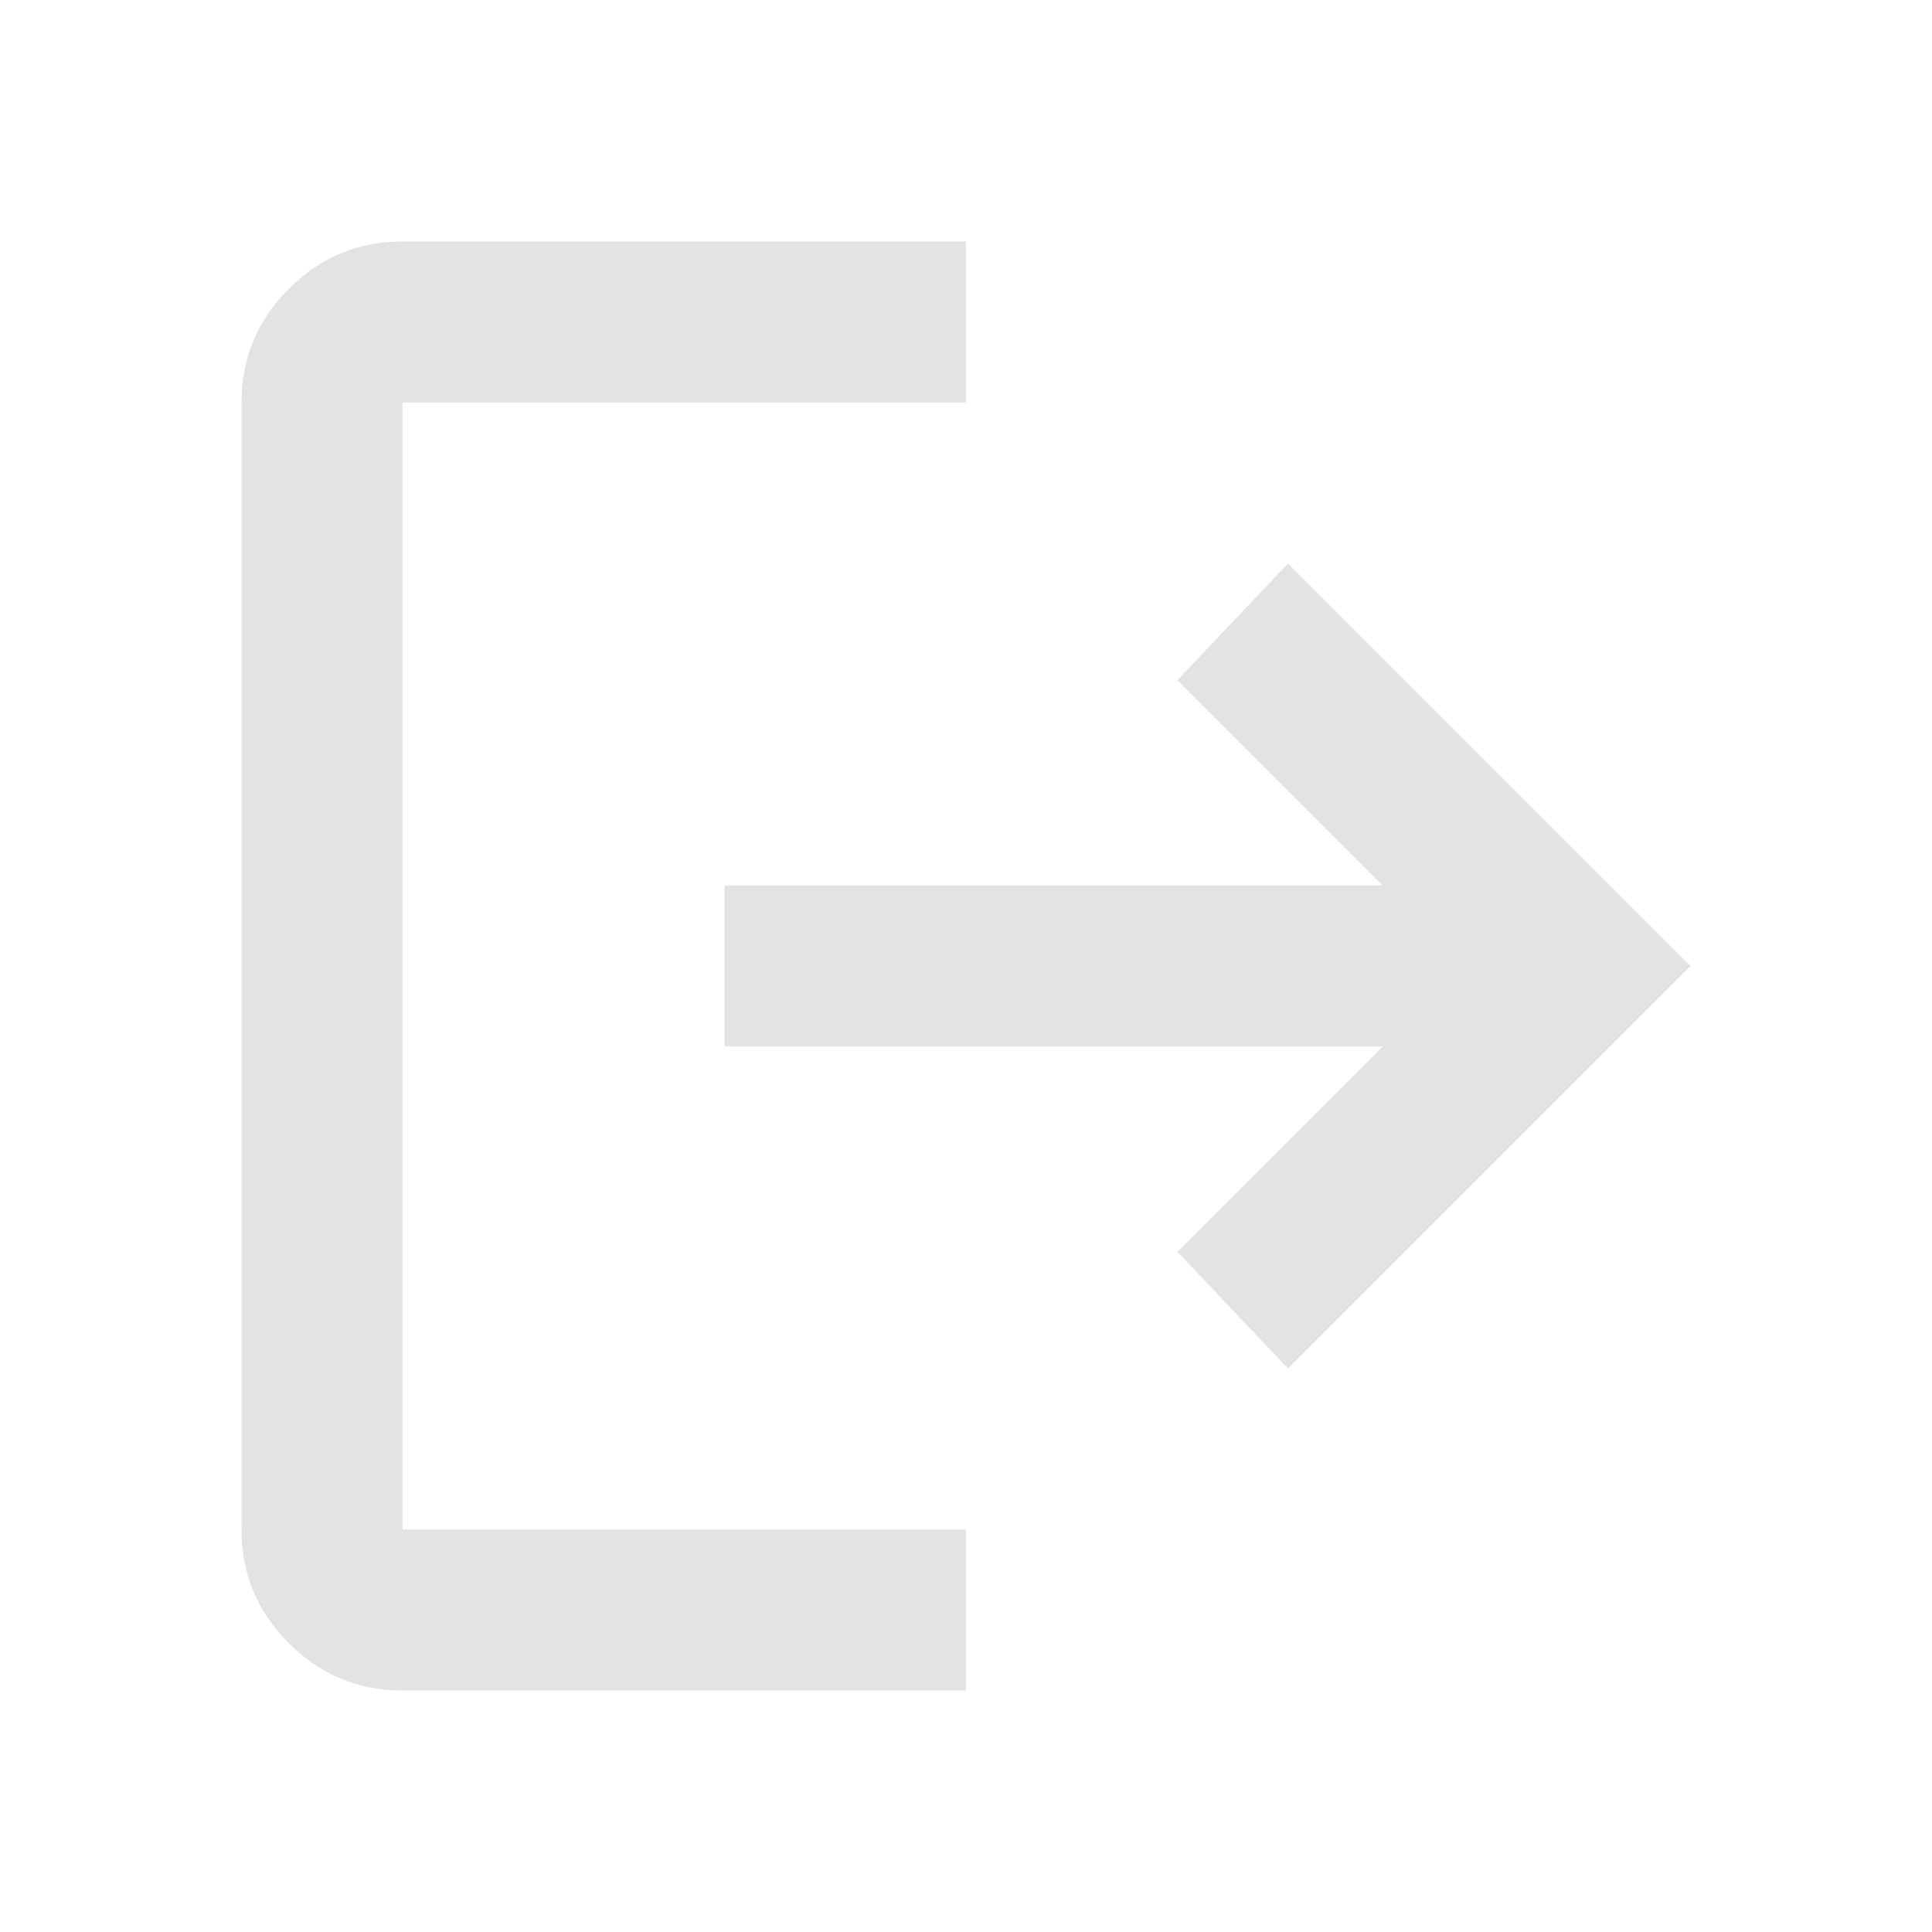
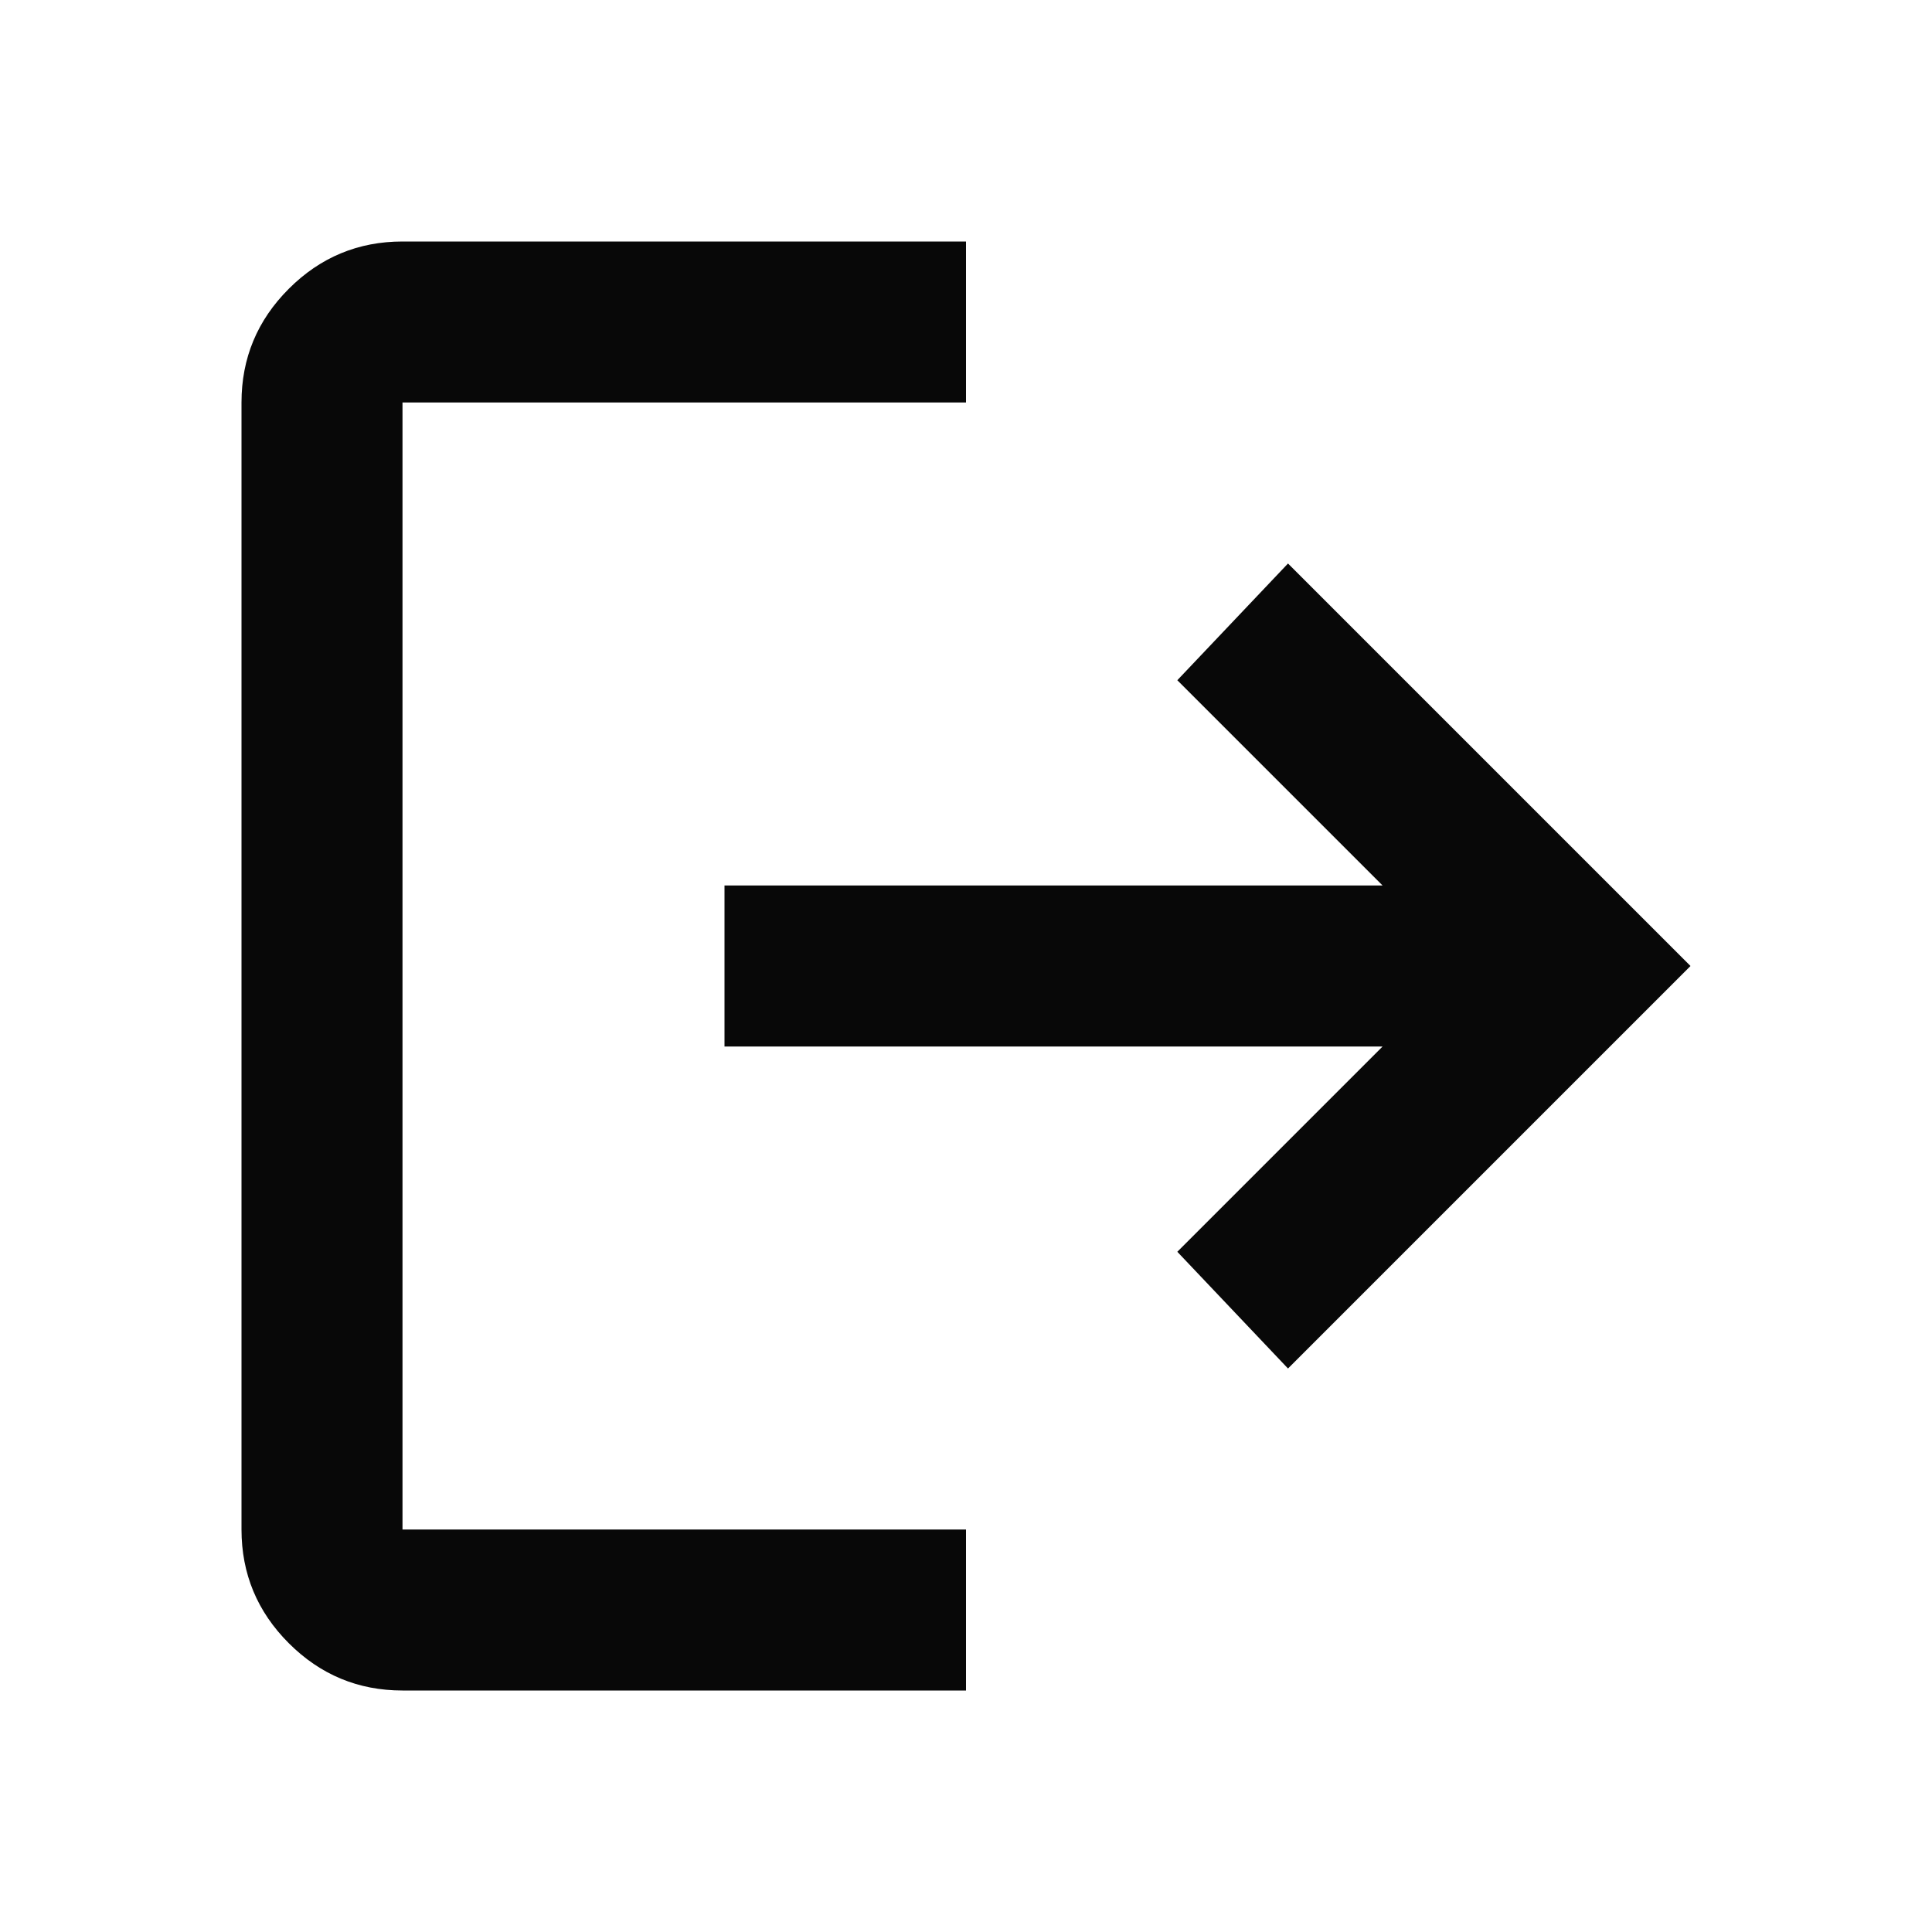
- <svg xmlns="http://www.w3.org/2000/svg" height="24px" viewBox="0 -960 960 960" width="24px" fill="#e3e3e3">
+ <svg xmlns="http://www.w3.org/2000/svg" height="24px" viewBox="0 -960 960 960" width="24px" fill="#080808">
  <path d="M200-120q-33 0-56.5-23.5T120-200v-560q0-33 23.5-56.5T200-840h280v80H200v560h280v80H200Zm440-160-55-58 102-102H360v-80h327L585-622l55-58 200 200-200 200Z" />
</svg>
